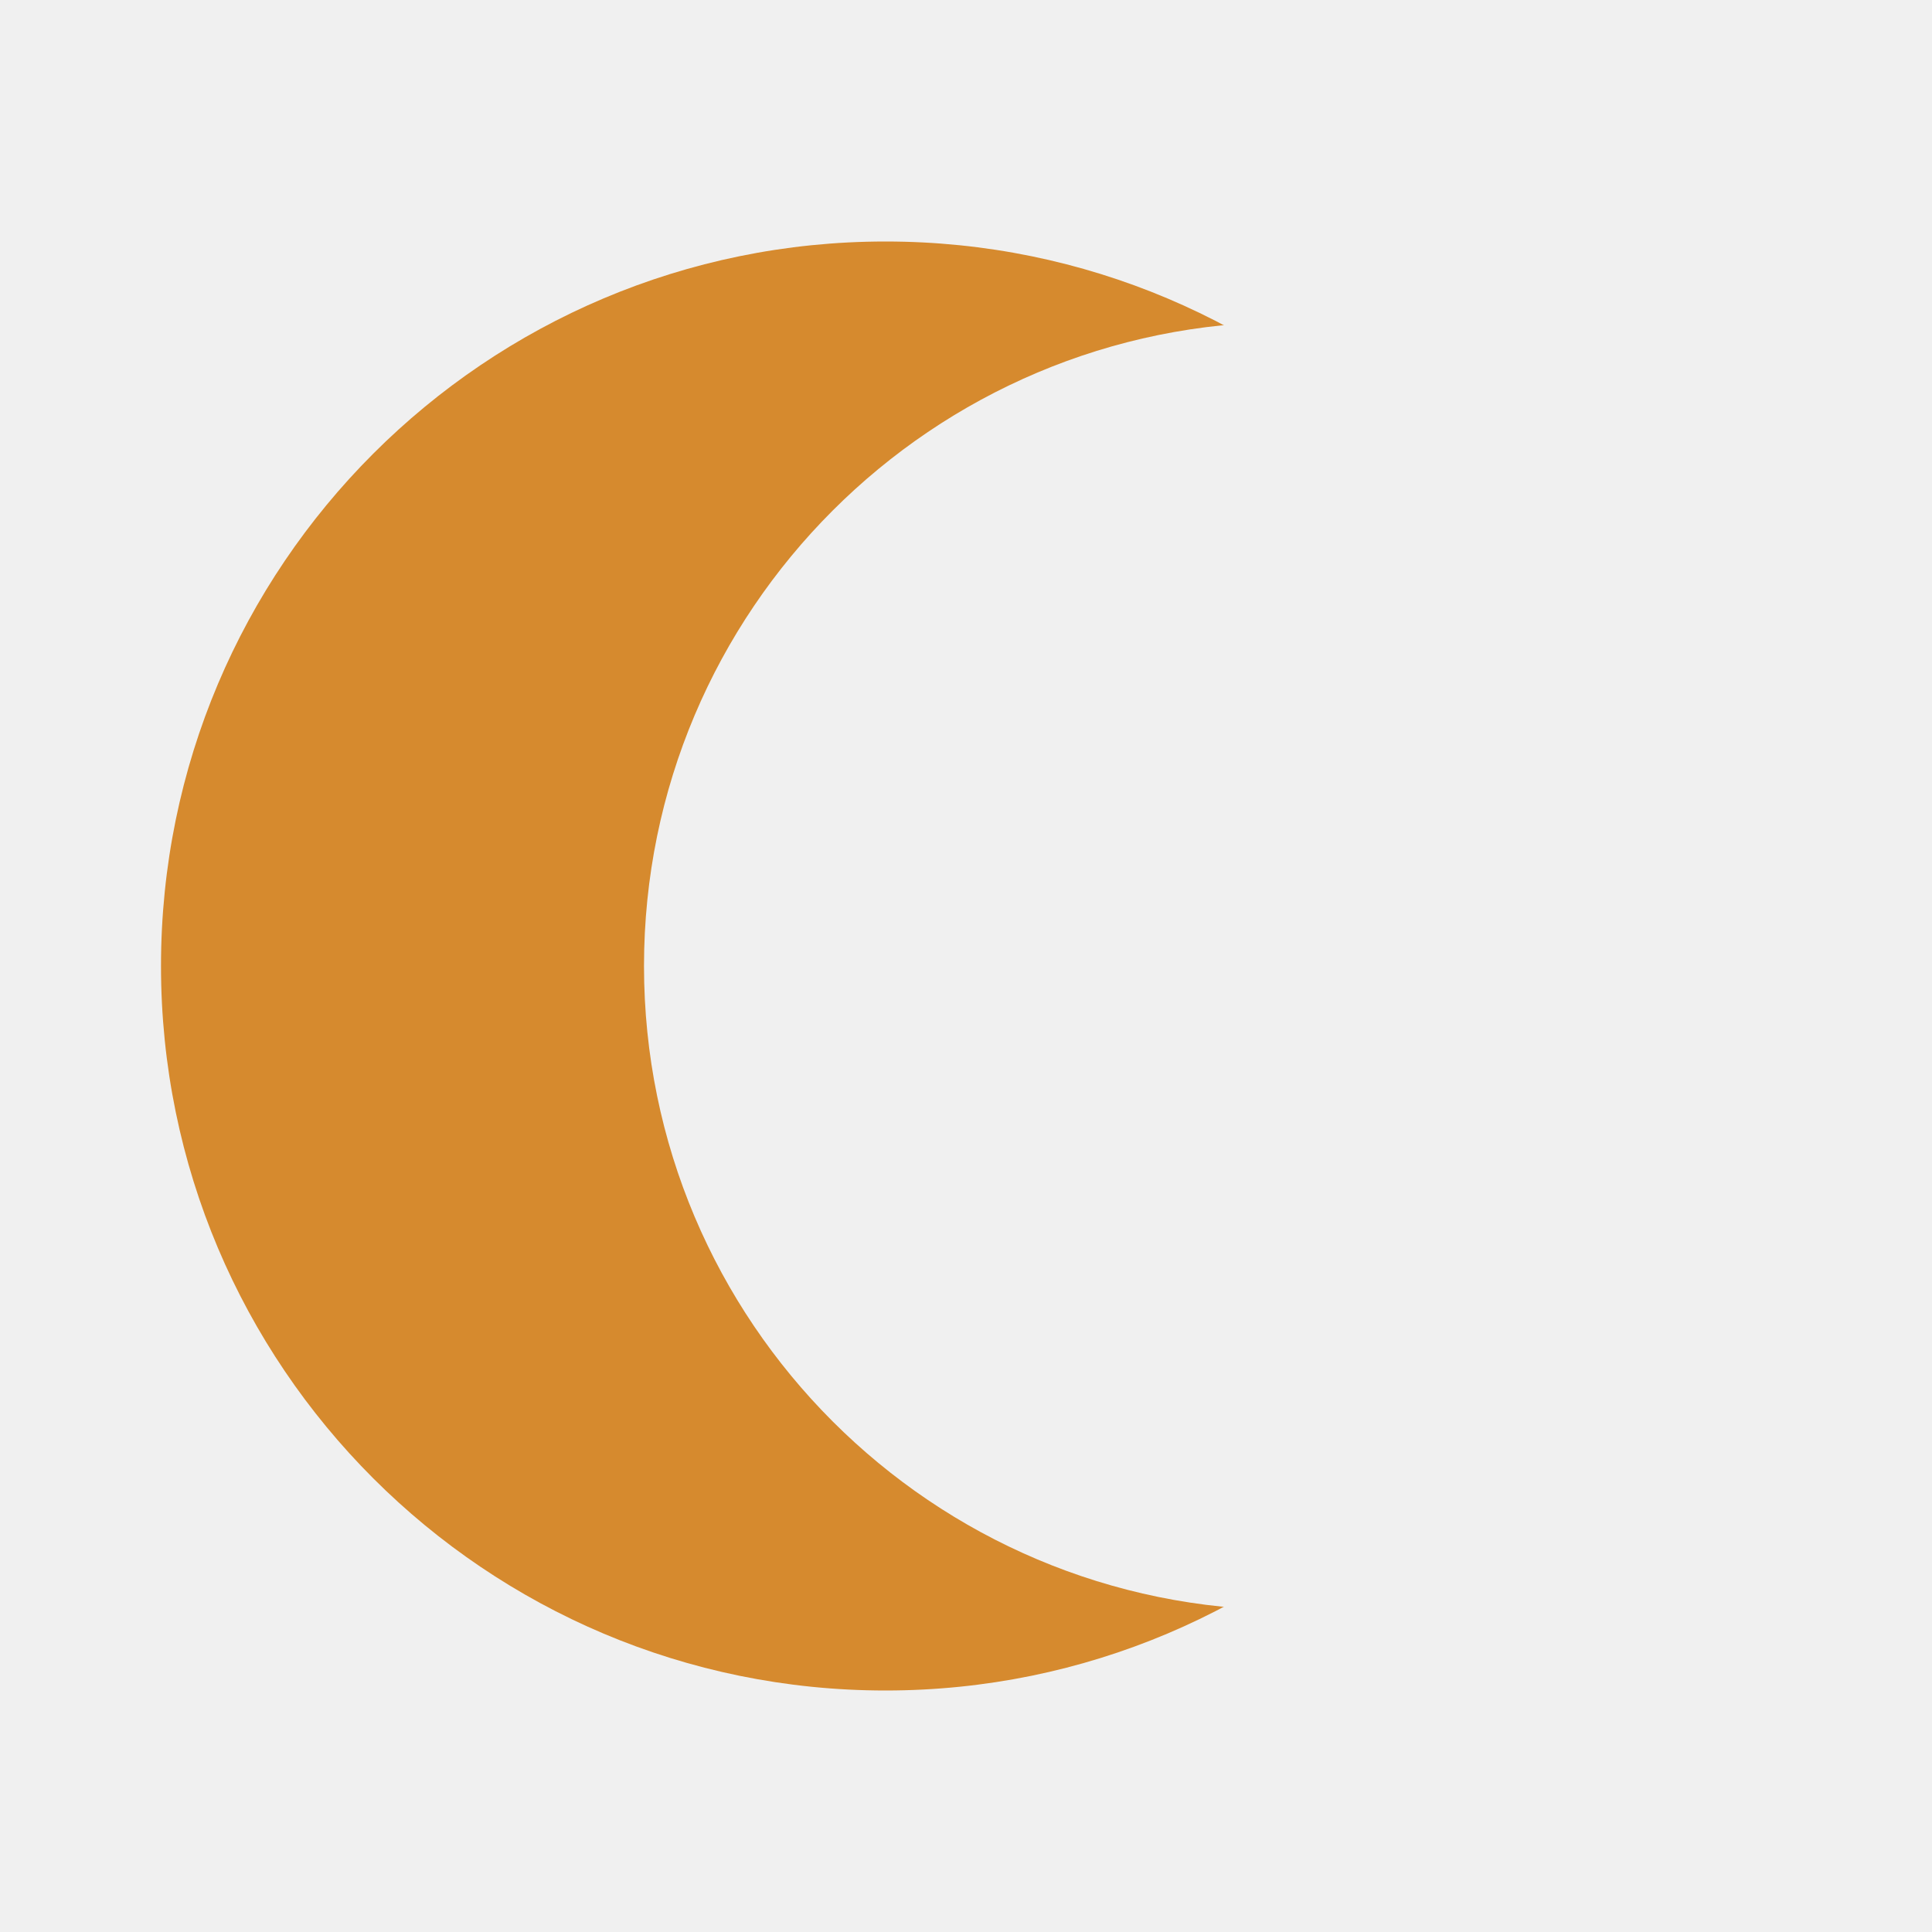
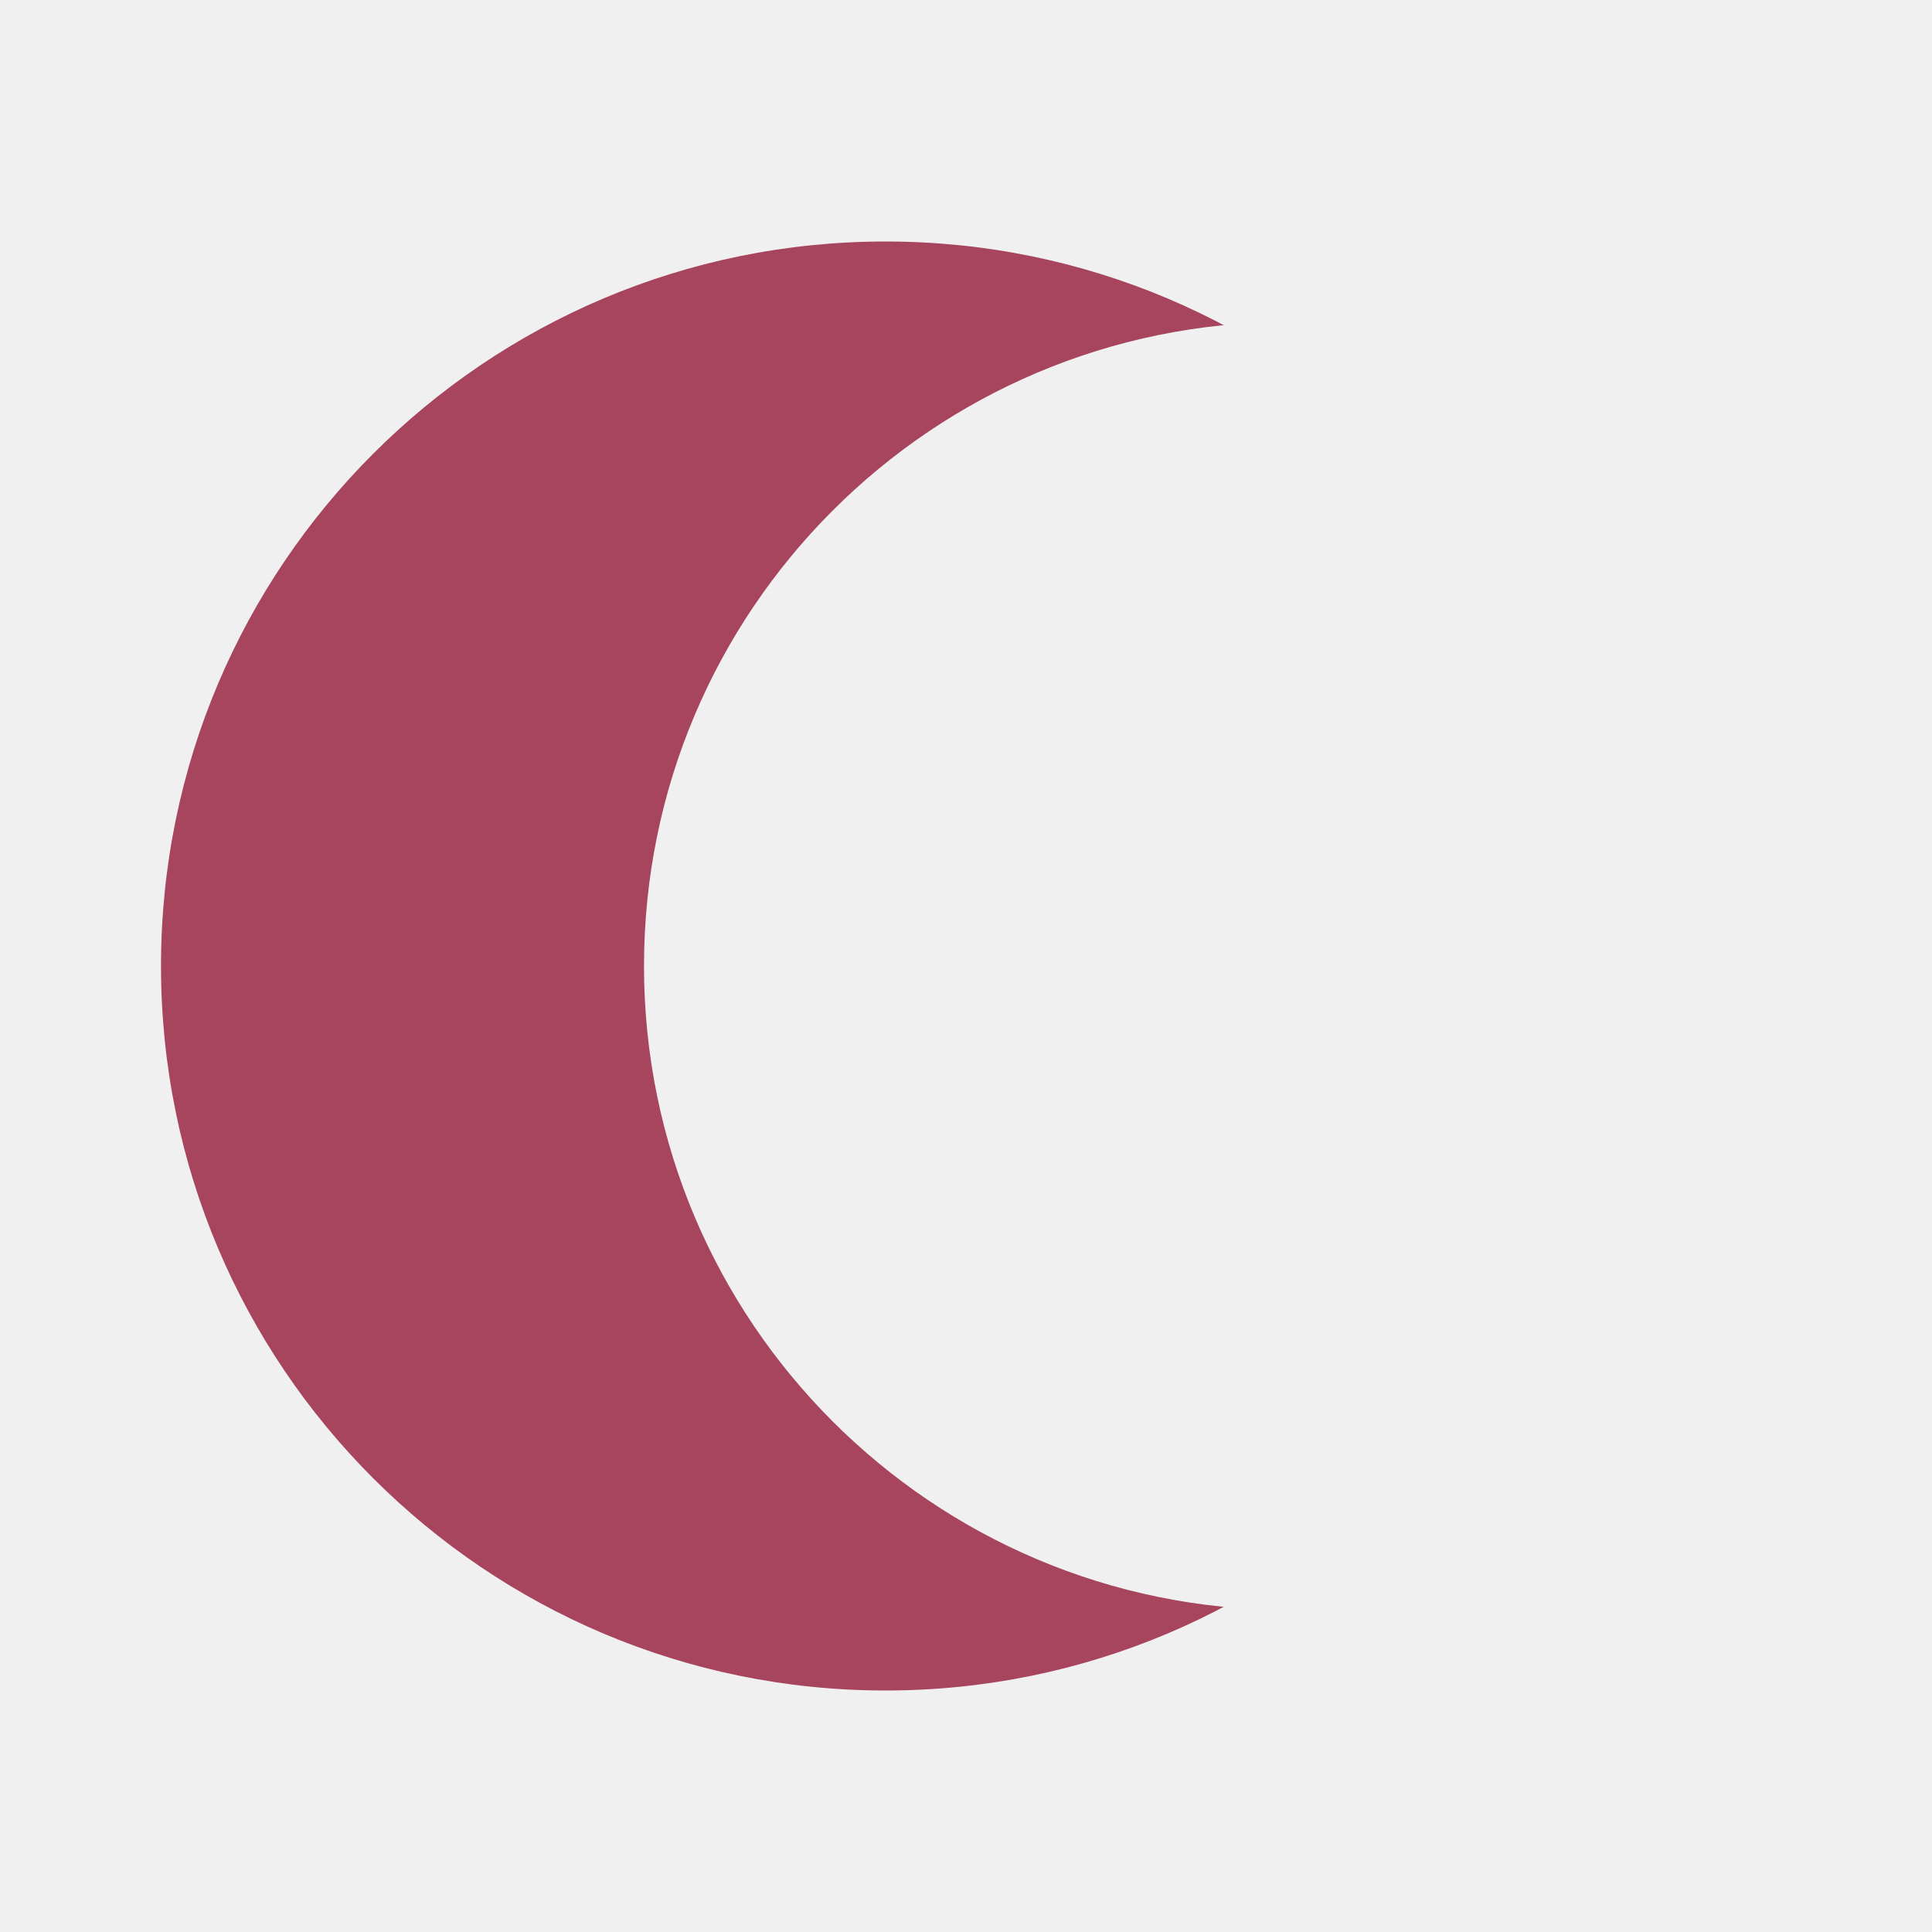
<svg xmlns="http://www.w3.org/2000/svg" width="24" height="24" viewBox="0 0 24 24">
  <mask id="moon">
    <rect width="24" height="24" fill="#000" />
    <circle cx="11" cy="12" r="9" fill="#fff" />
    <circle cx="16" cy="12" r="8" fill="#000" />
  </mask>
-   <rect width="24" height="24" fill="#d68a2e" mask="url(#moon)" />
+   <rect width="24" height="24" fill="#a8455e" mask="url(#moon)" />
</svg>
